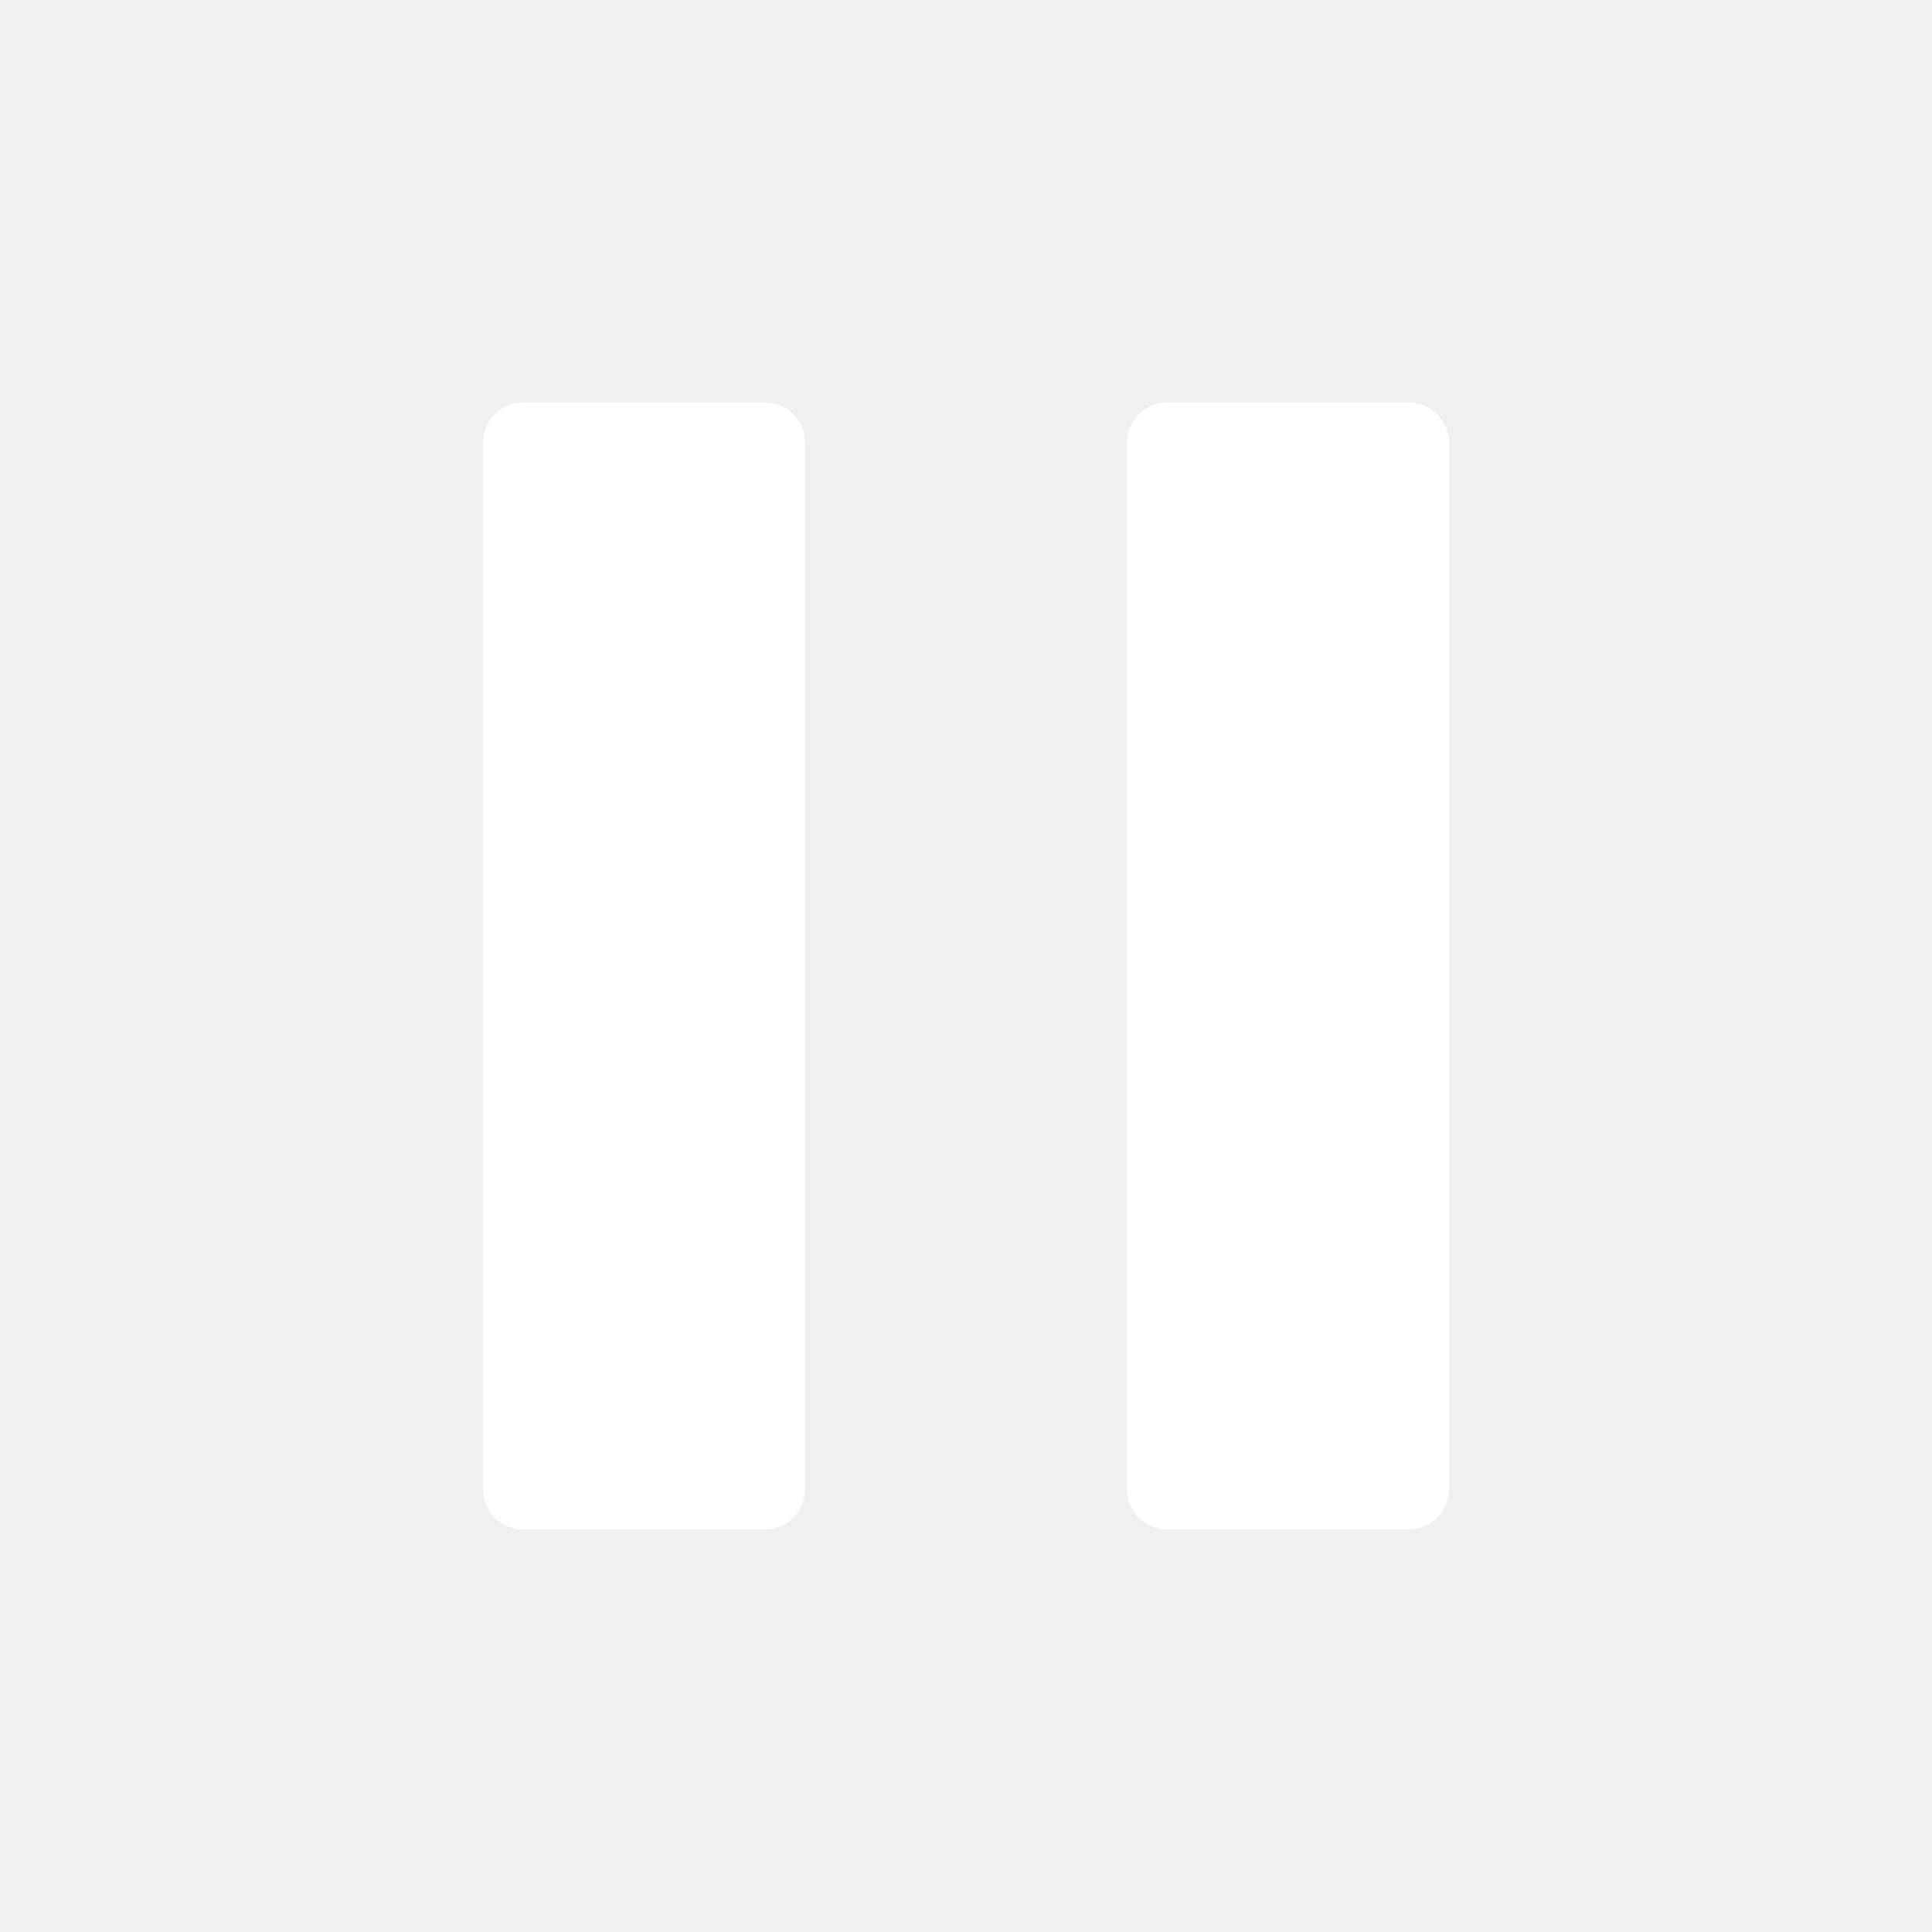
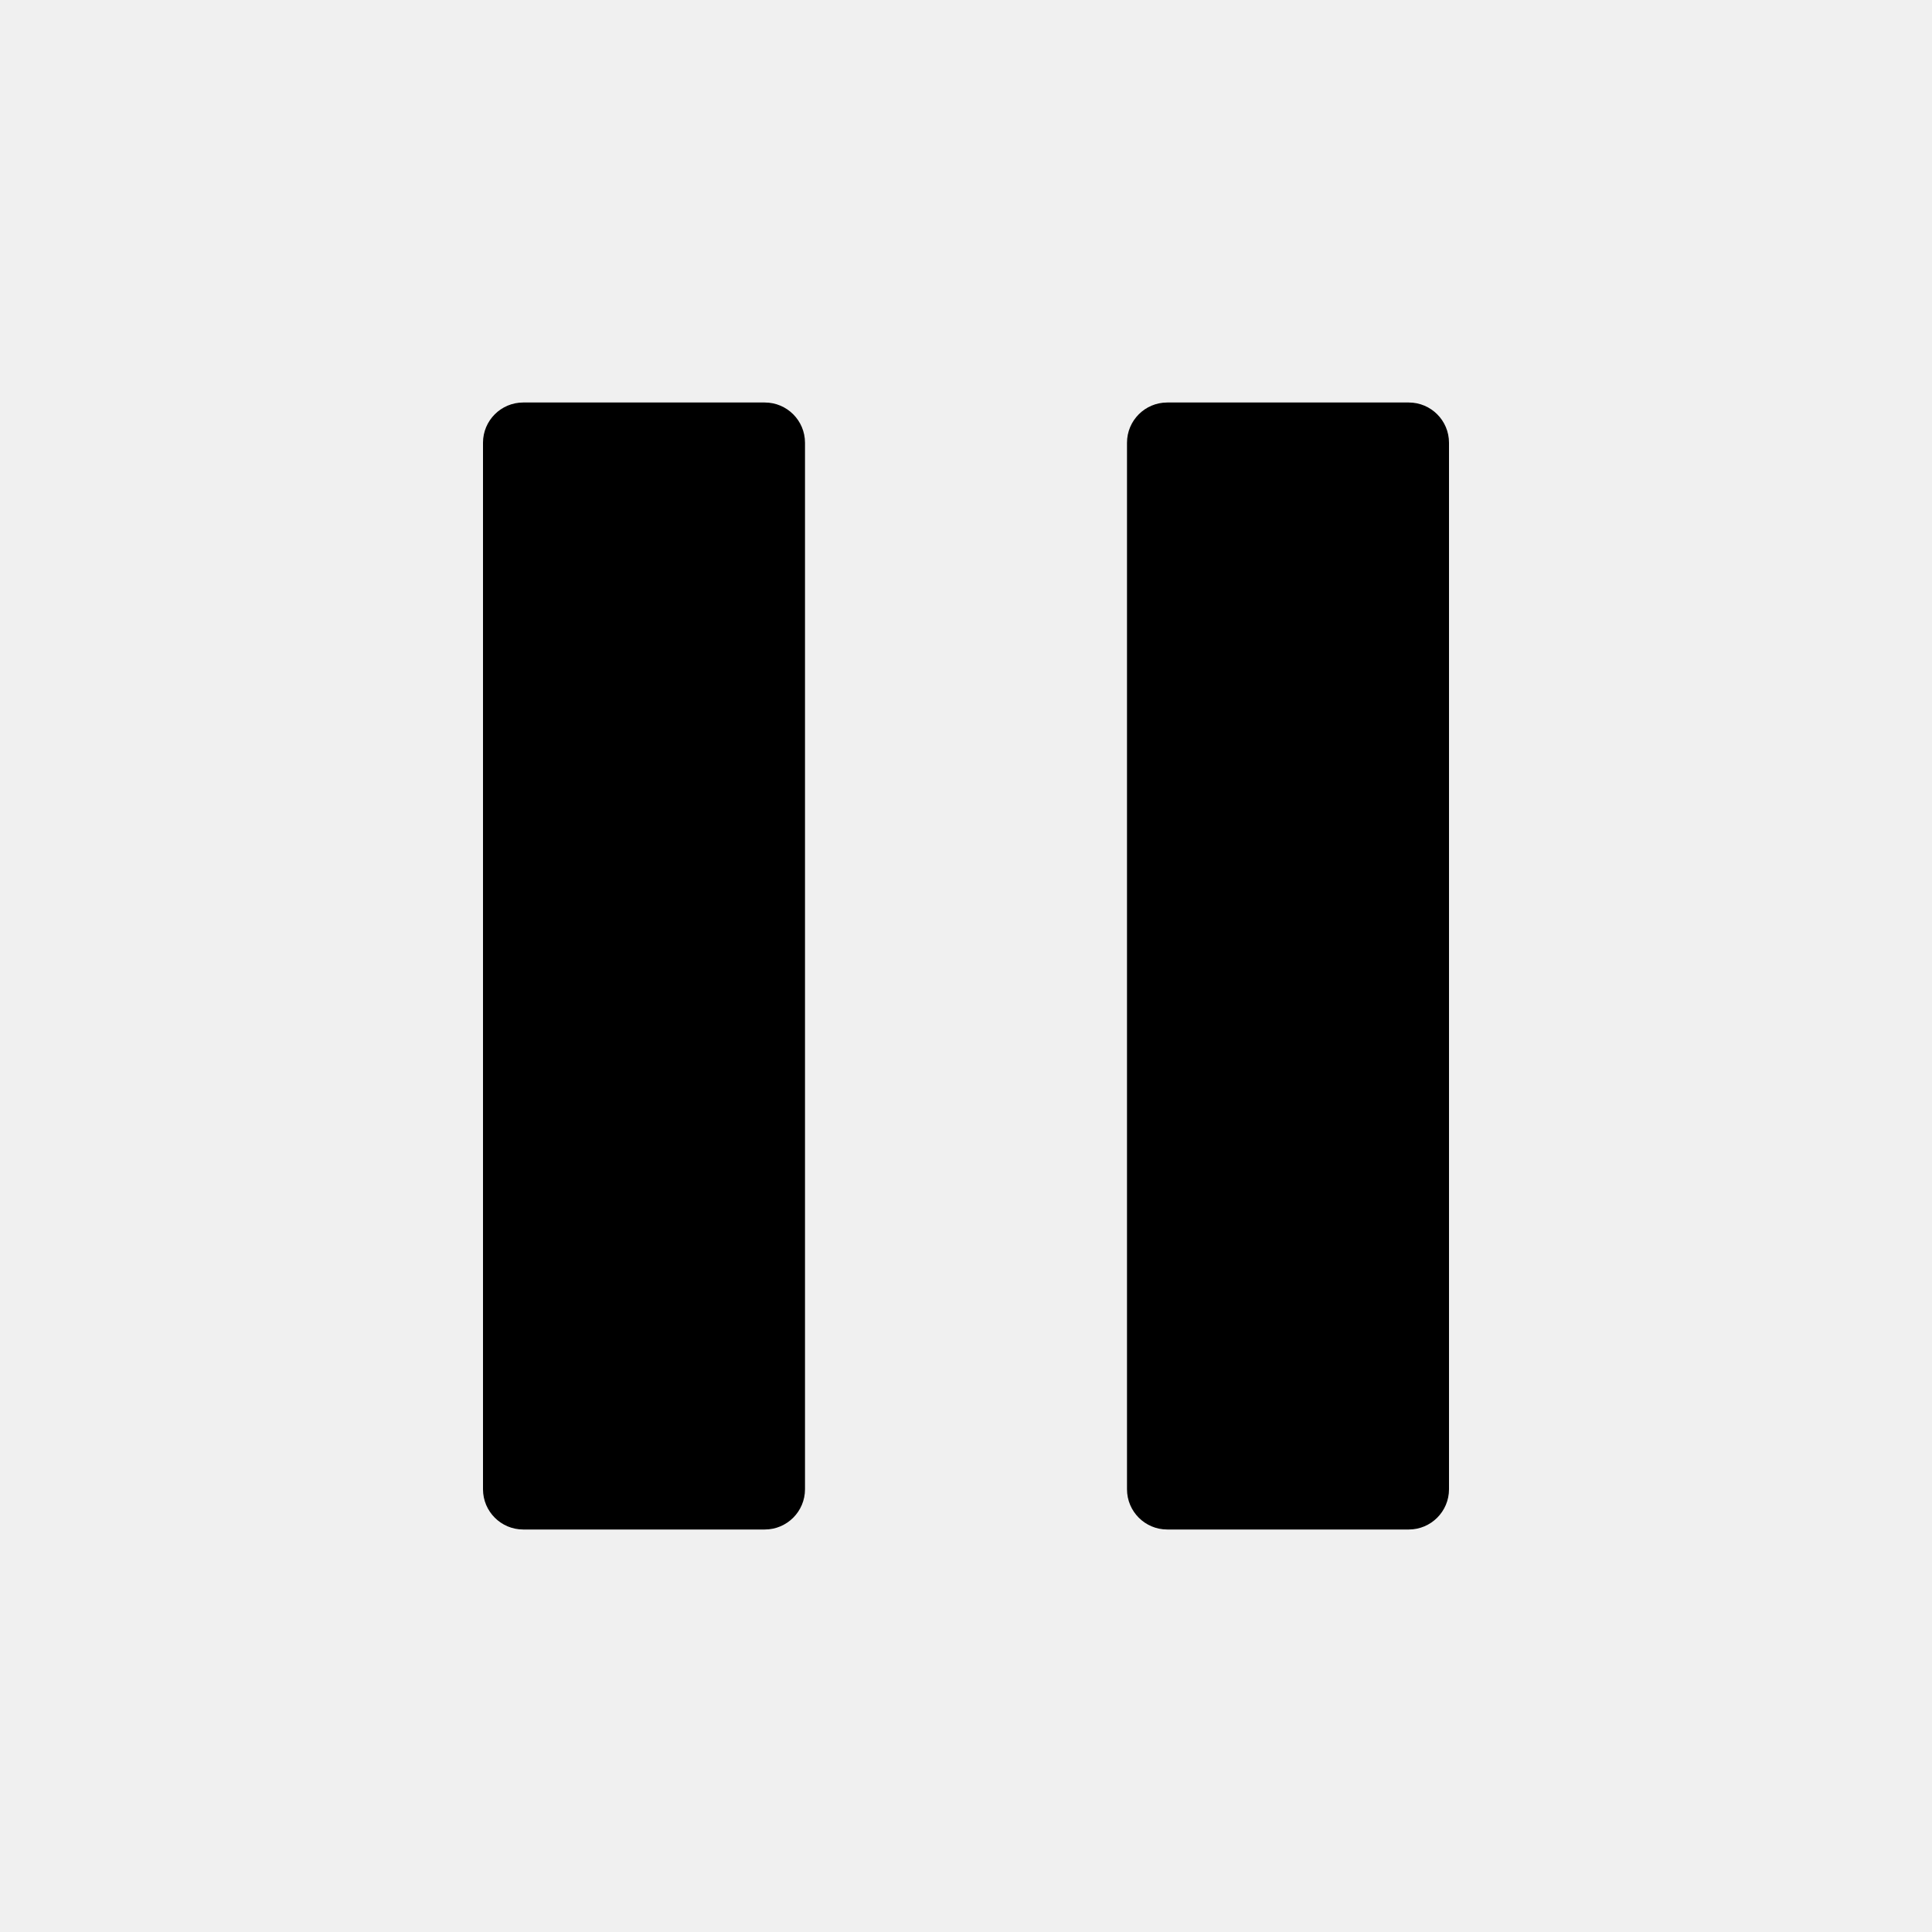
- <svg xmlns="http://www.w3.org/2000/svg" width="24" height="24" viewBox="0 0 24 24" fill="none">
-   <path fill-rule="evenodd" clip-rule="evenodd" d="M14.5 19H17.5C17.776 19 18 18.776 18 18.5V5.5C18 5.224 17.776 5 17.5 5H14.5C14.224 5 14 5.224 14 5.5V18.5C14 18.776 14.224 19 14.5 19ZM10 18.5C10 18.776 9.776 19 9.5 19H6.5C6.224 19 6 18.776 6 18.5V5.5C6 5.224 6.224 5 6.5 5H9.5C9.776 5 10 5.224 10 5.5V18.5Z" fill="white" />
+ <svg aria-label="pause icon" viewBox="0 0 24 24">
+   <path fill-rule="evenodd" clip-rule="evenodd" d="M14.5 19h3a.5.5 0 00.5-.5v-13a.5.5 0 00-.5-.5h-3a.5.5 0 00-.5.5v13a.5.5 0 00.5.5zm-4.5-.5a.5.5 0 01-.5.5h-3a.5.5 0 01-.5-.5v-13a.5.5 0 01.5-.5h3a.5.5 0 01.5.5v13z" />
</svg>
